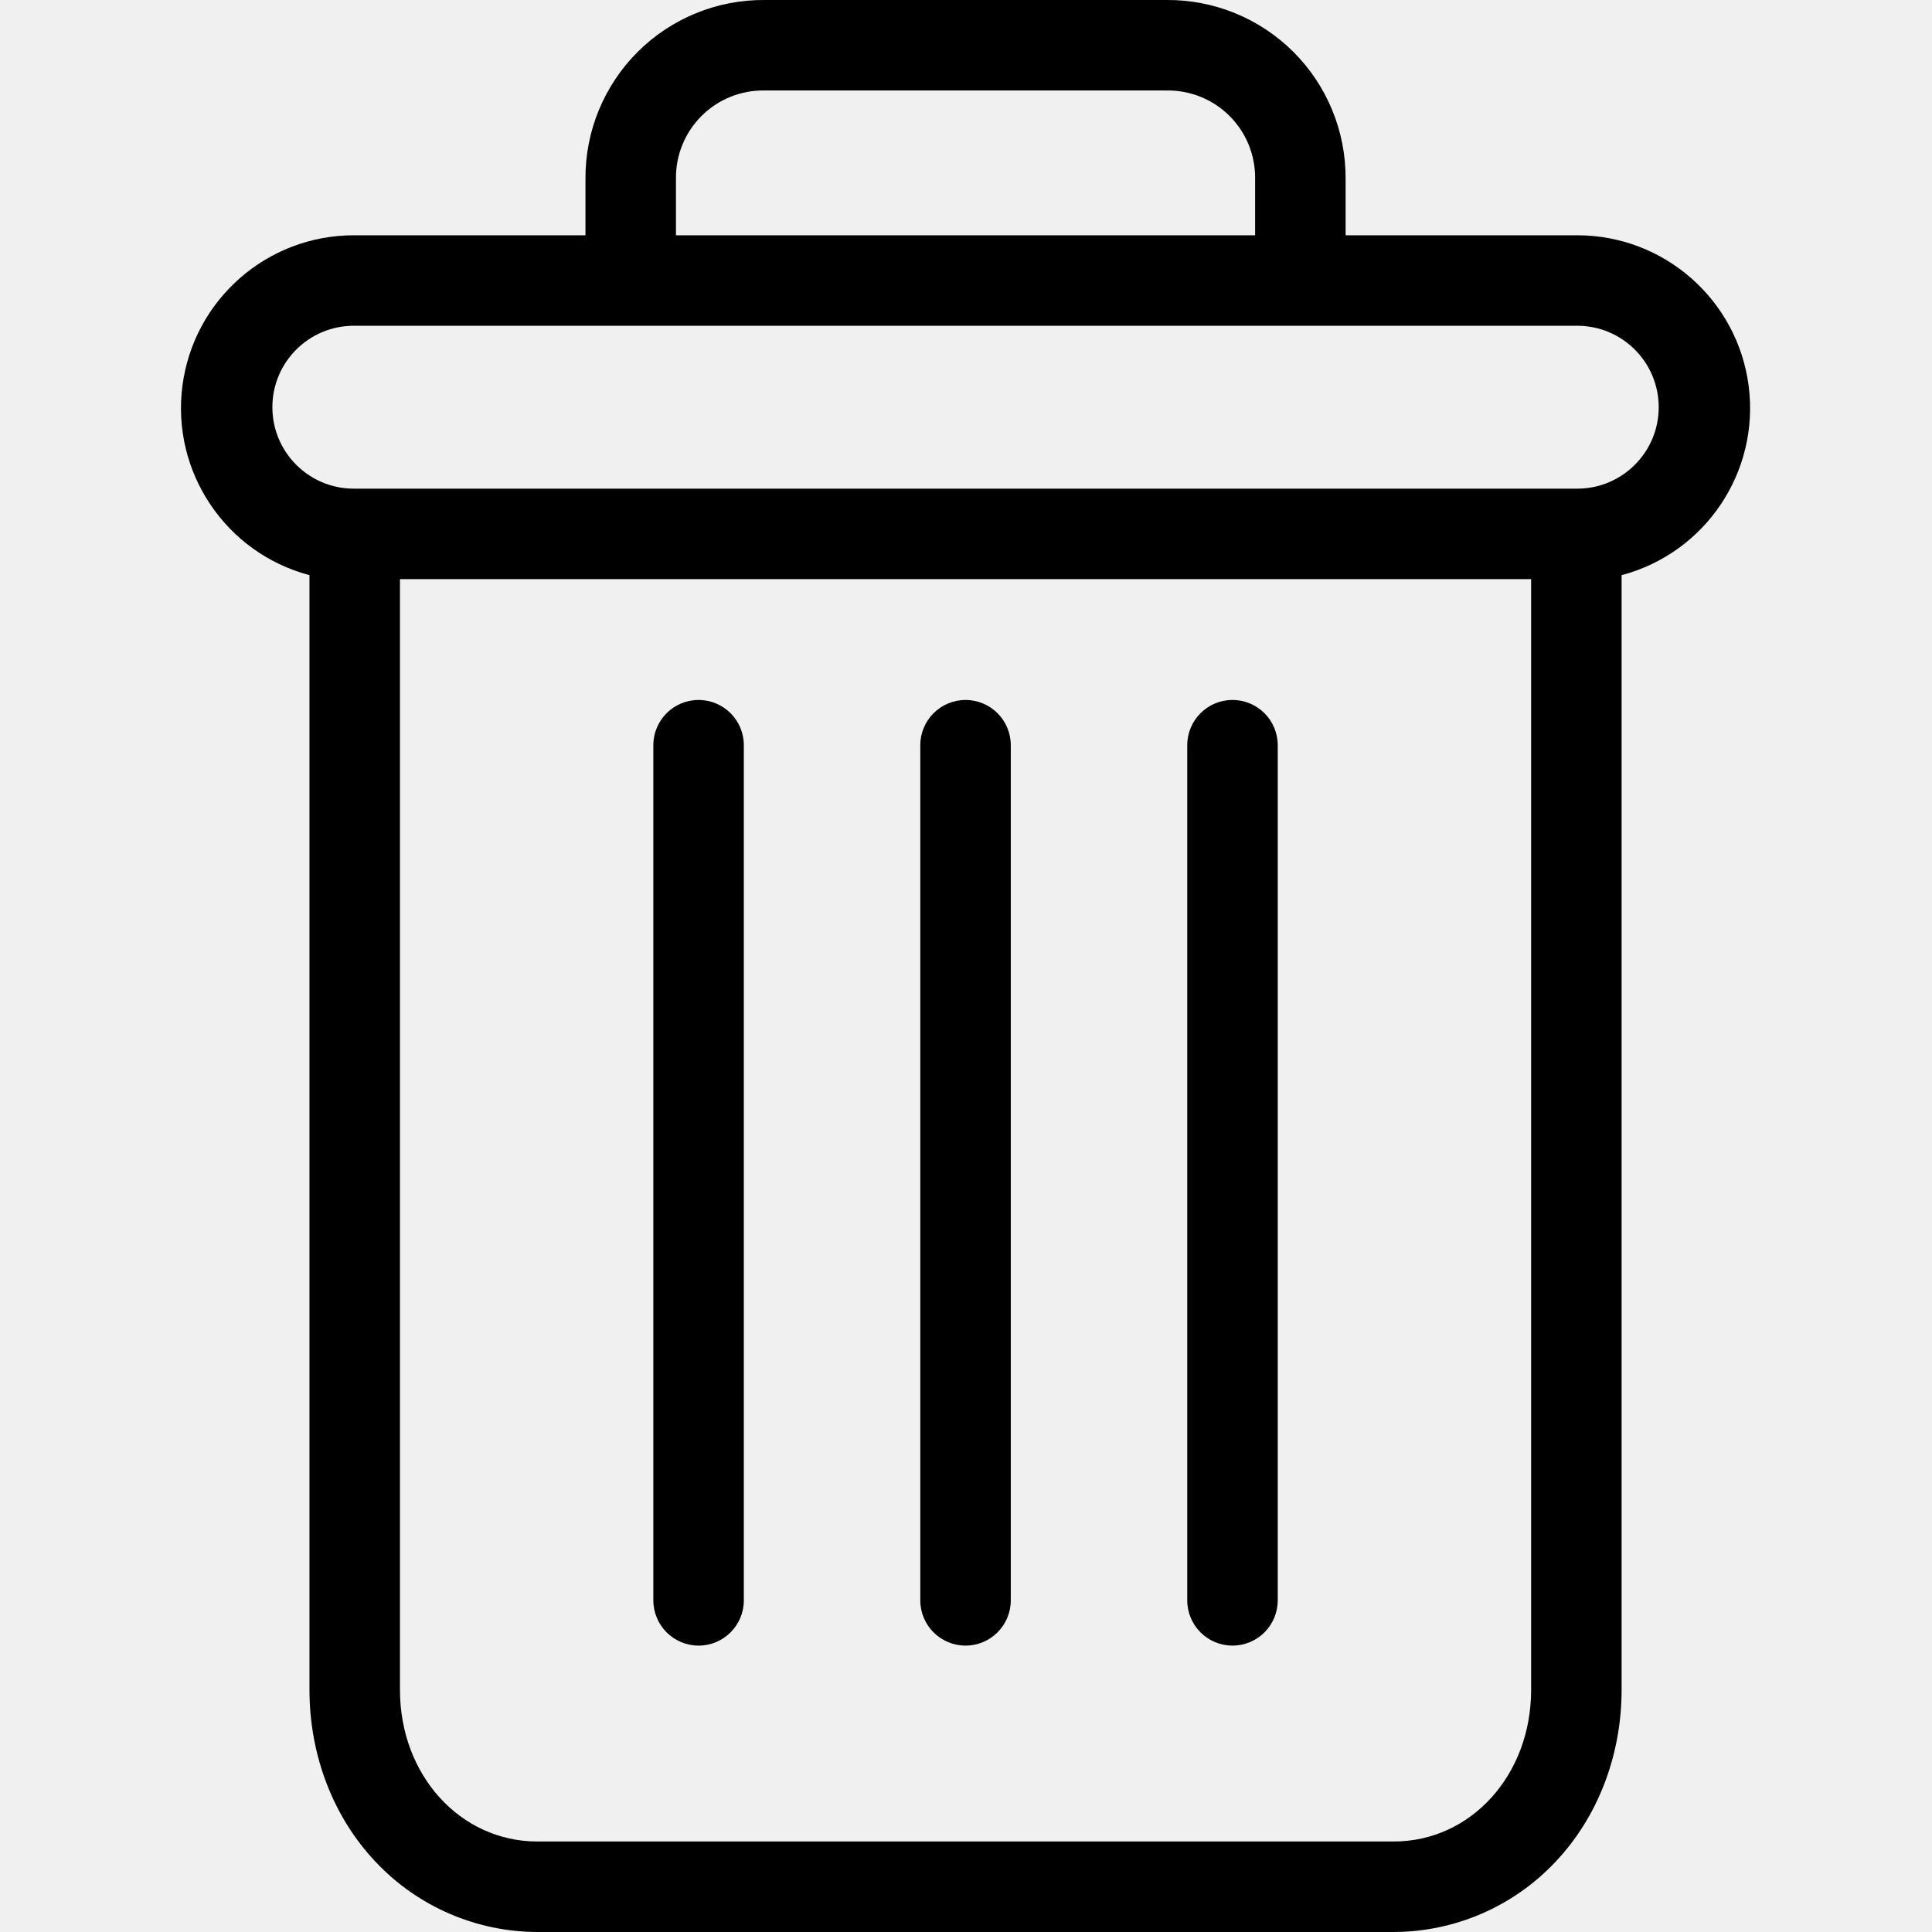
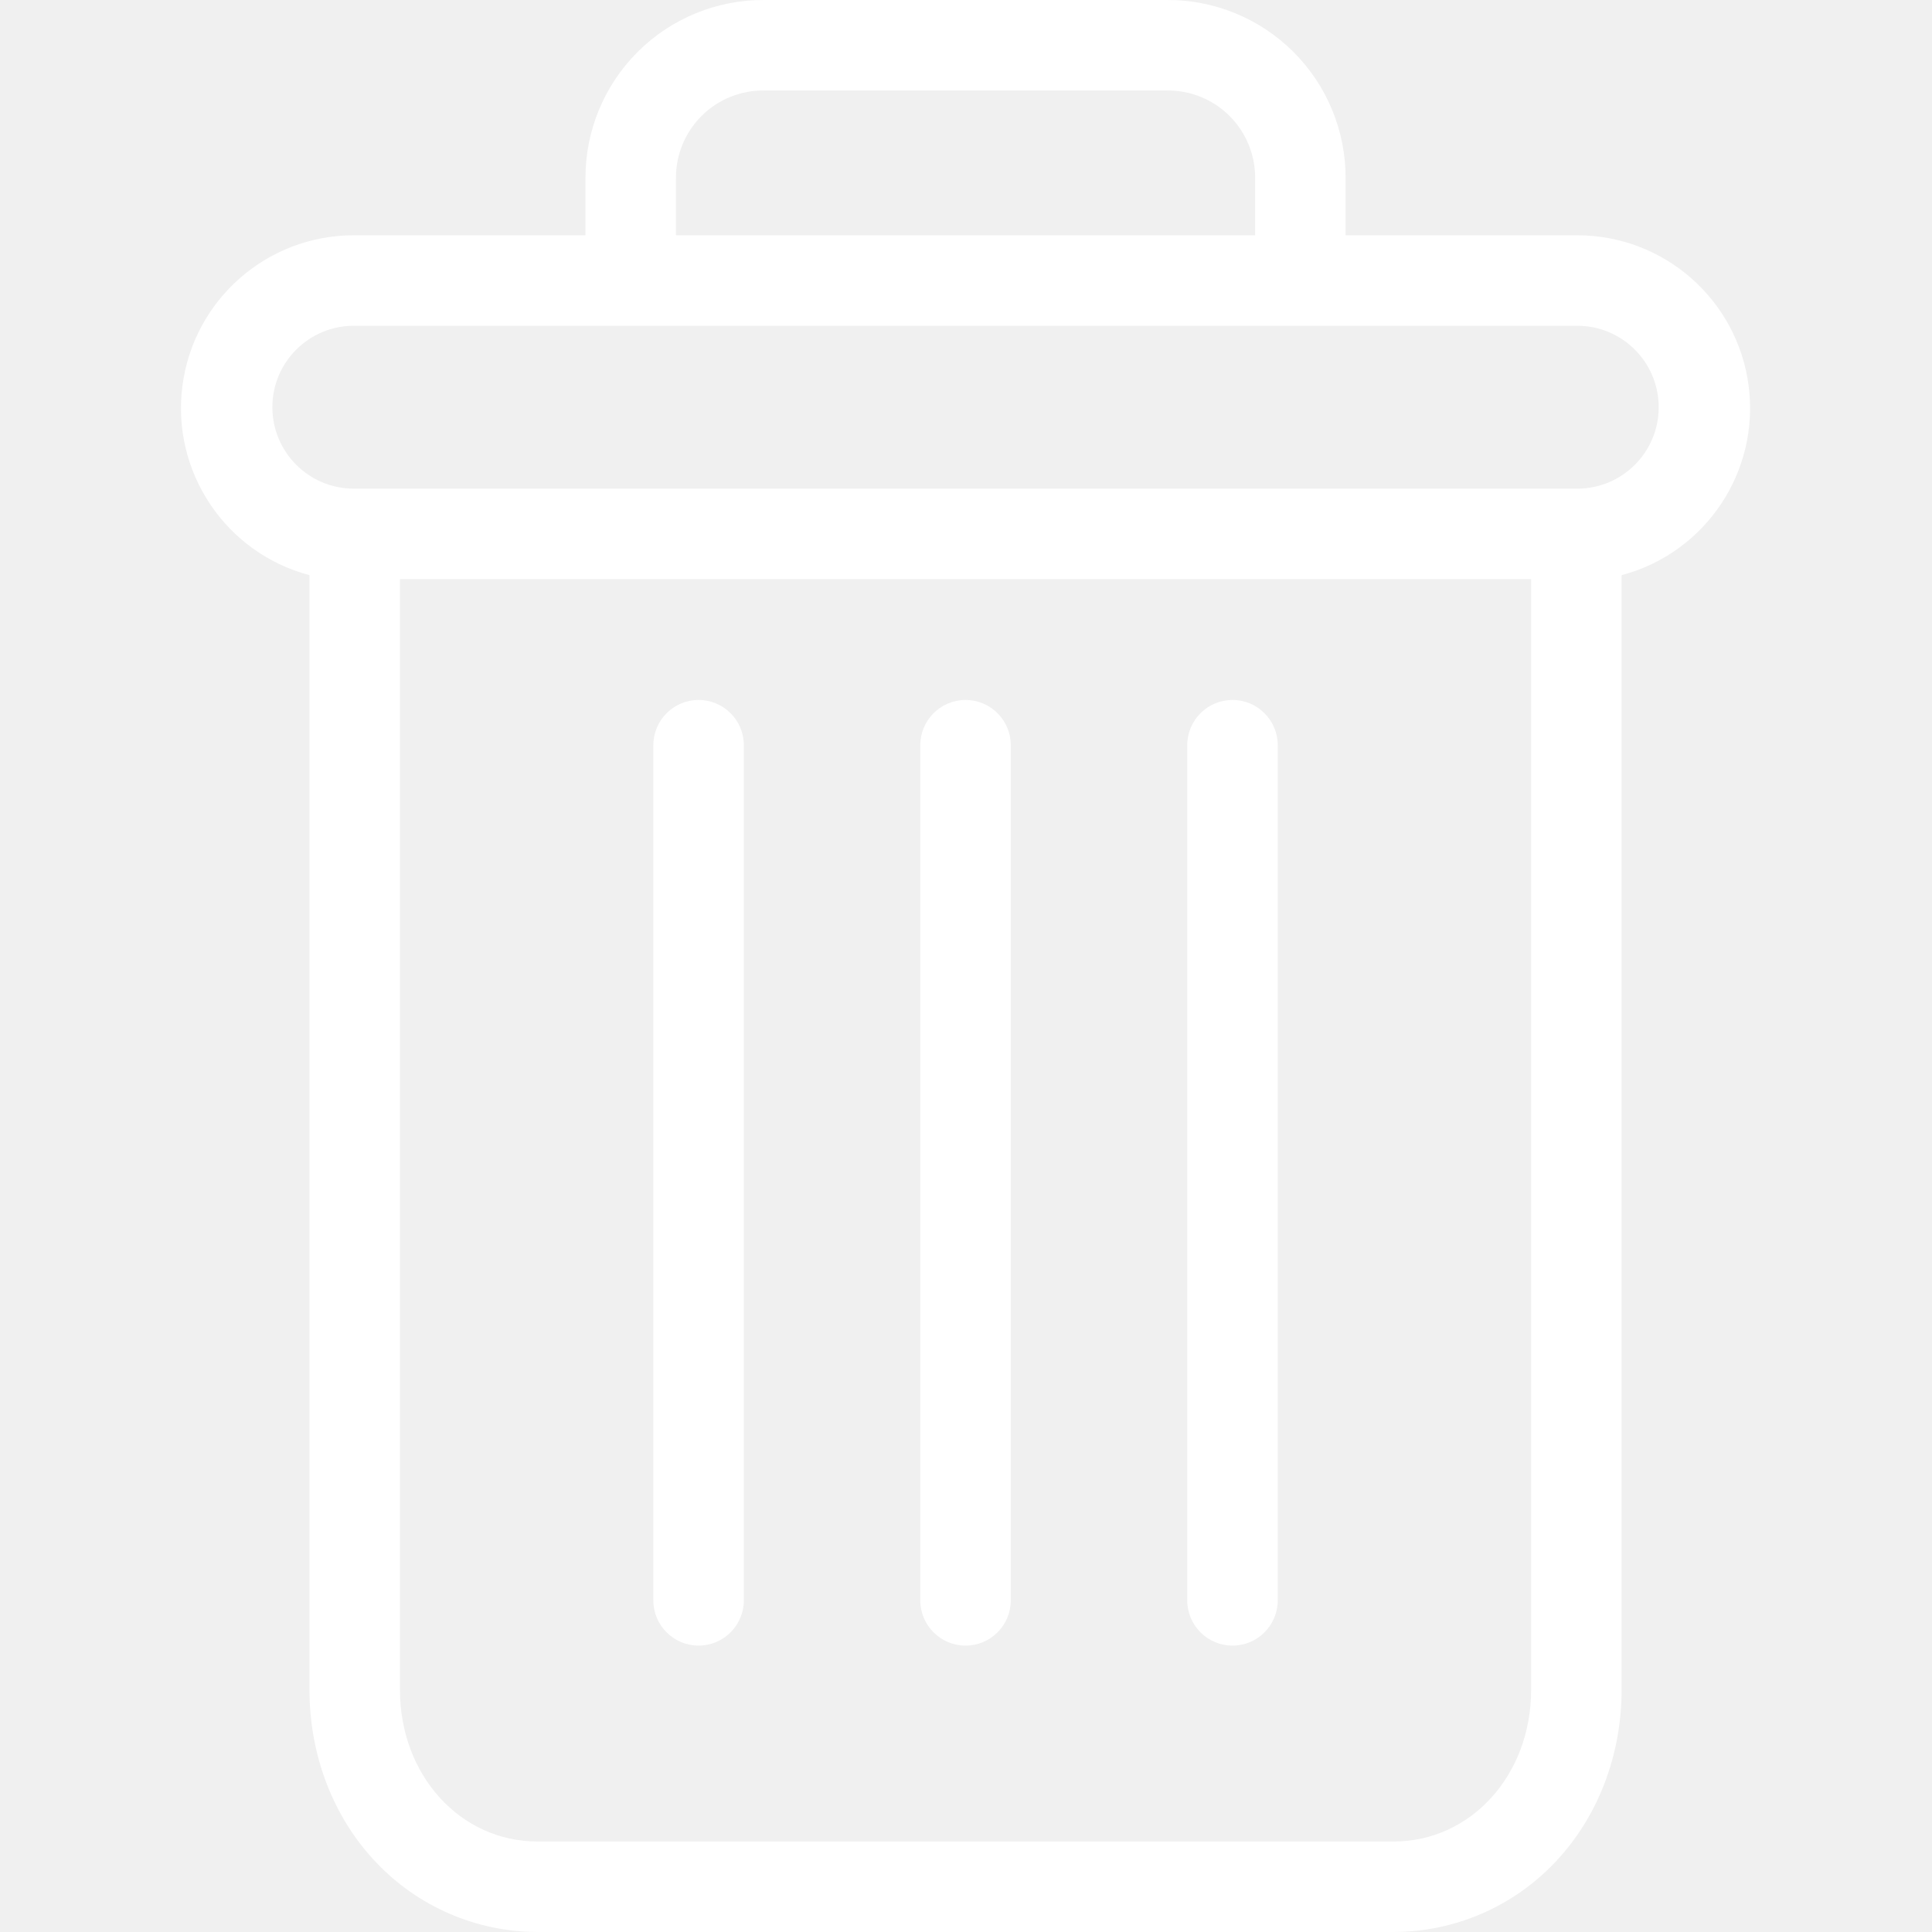
- <svg xmlns="http://www.w3.org/2000/svg" height="427pt" viewBox="-40 0 427 427.001" width="427pt">
+ <svg xmlns="http://www.w3.org/2000/svg" height="427pt" viewBox="-40 0 427 427.001" width="427pt" fill="#FFF">
  <path d="m232.398 154.703c-5.523 0-10 4.477-10 10v189c0 5.52 4.477 10 10 10 5.523 0 10-4.48 10-10v-189c0-5.523-4.477-10-10-10zm0 0" />
  <path d="m114.398 154.703c-5.523 0-10 4.477-10 10v189c0 5.52 4.477 10 10 10 5.523 0 10-4.48 10-10v-189c0-5.523-4.477-10-10-10zm0 0" />
  <path d="m28.398 127.121v246.379c0 14.562 5.34 28.238 14.668 38.051 9.285 9.84 22.207 15.426 35.73 15.449h189.203c13.527-.023 26.449-5.609 35.73-15.449 9.328-9.812 14.668-23.488 14.668-38.051v-246.379c18.543-4.922 30.559-22.836 28.078-41.863-2.484-19.023-18.691-33.254-37.879-33.258h-51.199v-12.5c.059-10.512-4.098-20.605-11.539-28.031-7.441-7.422-17.551-11.555-28.062-11.469h-88.797c-10.512-.086-20.621 4.047-28.062 11.469-7.441 7.426-11.598 17.52-11.539 28.031v12.5h-51.199c-19.188.004-35.395 14.234-37.879 33.258-2.48 19.027 9.535 36.941 28.078 41.863zm239.602 279.879h-189.203c-17.098 0-30.398-14.688-30.398-33.5v-245.5h250v245.5c0 18.812-13.301 33.5-30.398 33.5zm-158.602-367.5c-.066-5.207 1.98-10.219 5.676-13.895 3.691-3.676 8.715-5.695 13.926-5.605h88.797c5.211-.09 10.234 1.93 13.926 5.605 3.695 3.672 5.742 8.688 5.676 13.895v12.5h-128zm-71.199 32.5h270.398c9.941 0 18 8.059 18 18s-8.059 18-18 18h-270.398c-9.941 0-18-8.059-18-18s8.059-18 18-18zm0 0" />
  <path d="m173.398 154.703c-5.523 0-10 4.477-10 10v189c0 5.52 4.477 10 10 10 5.523 0 10-4.48 10-10v-189c0-5.523-4.477-10-10-10zm0 0" />
</svg>
